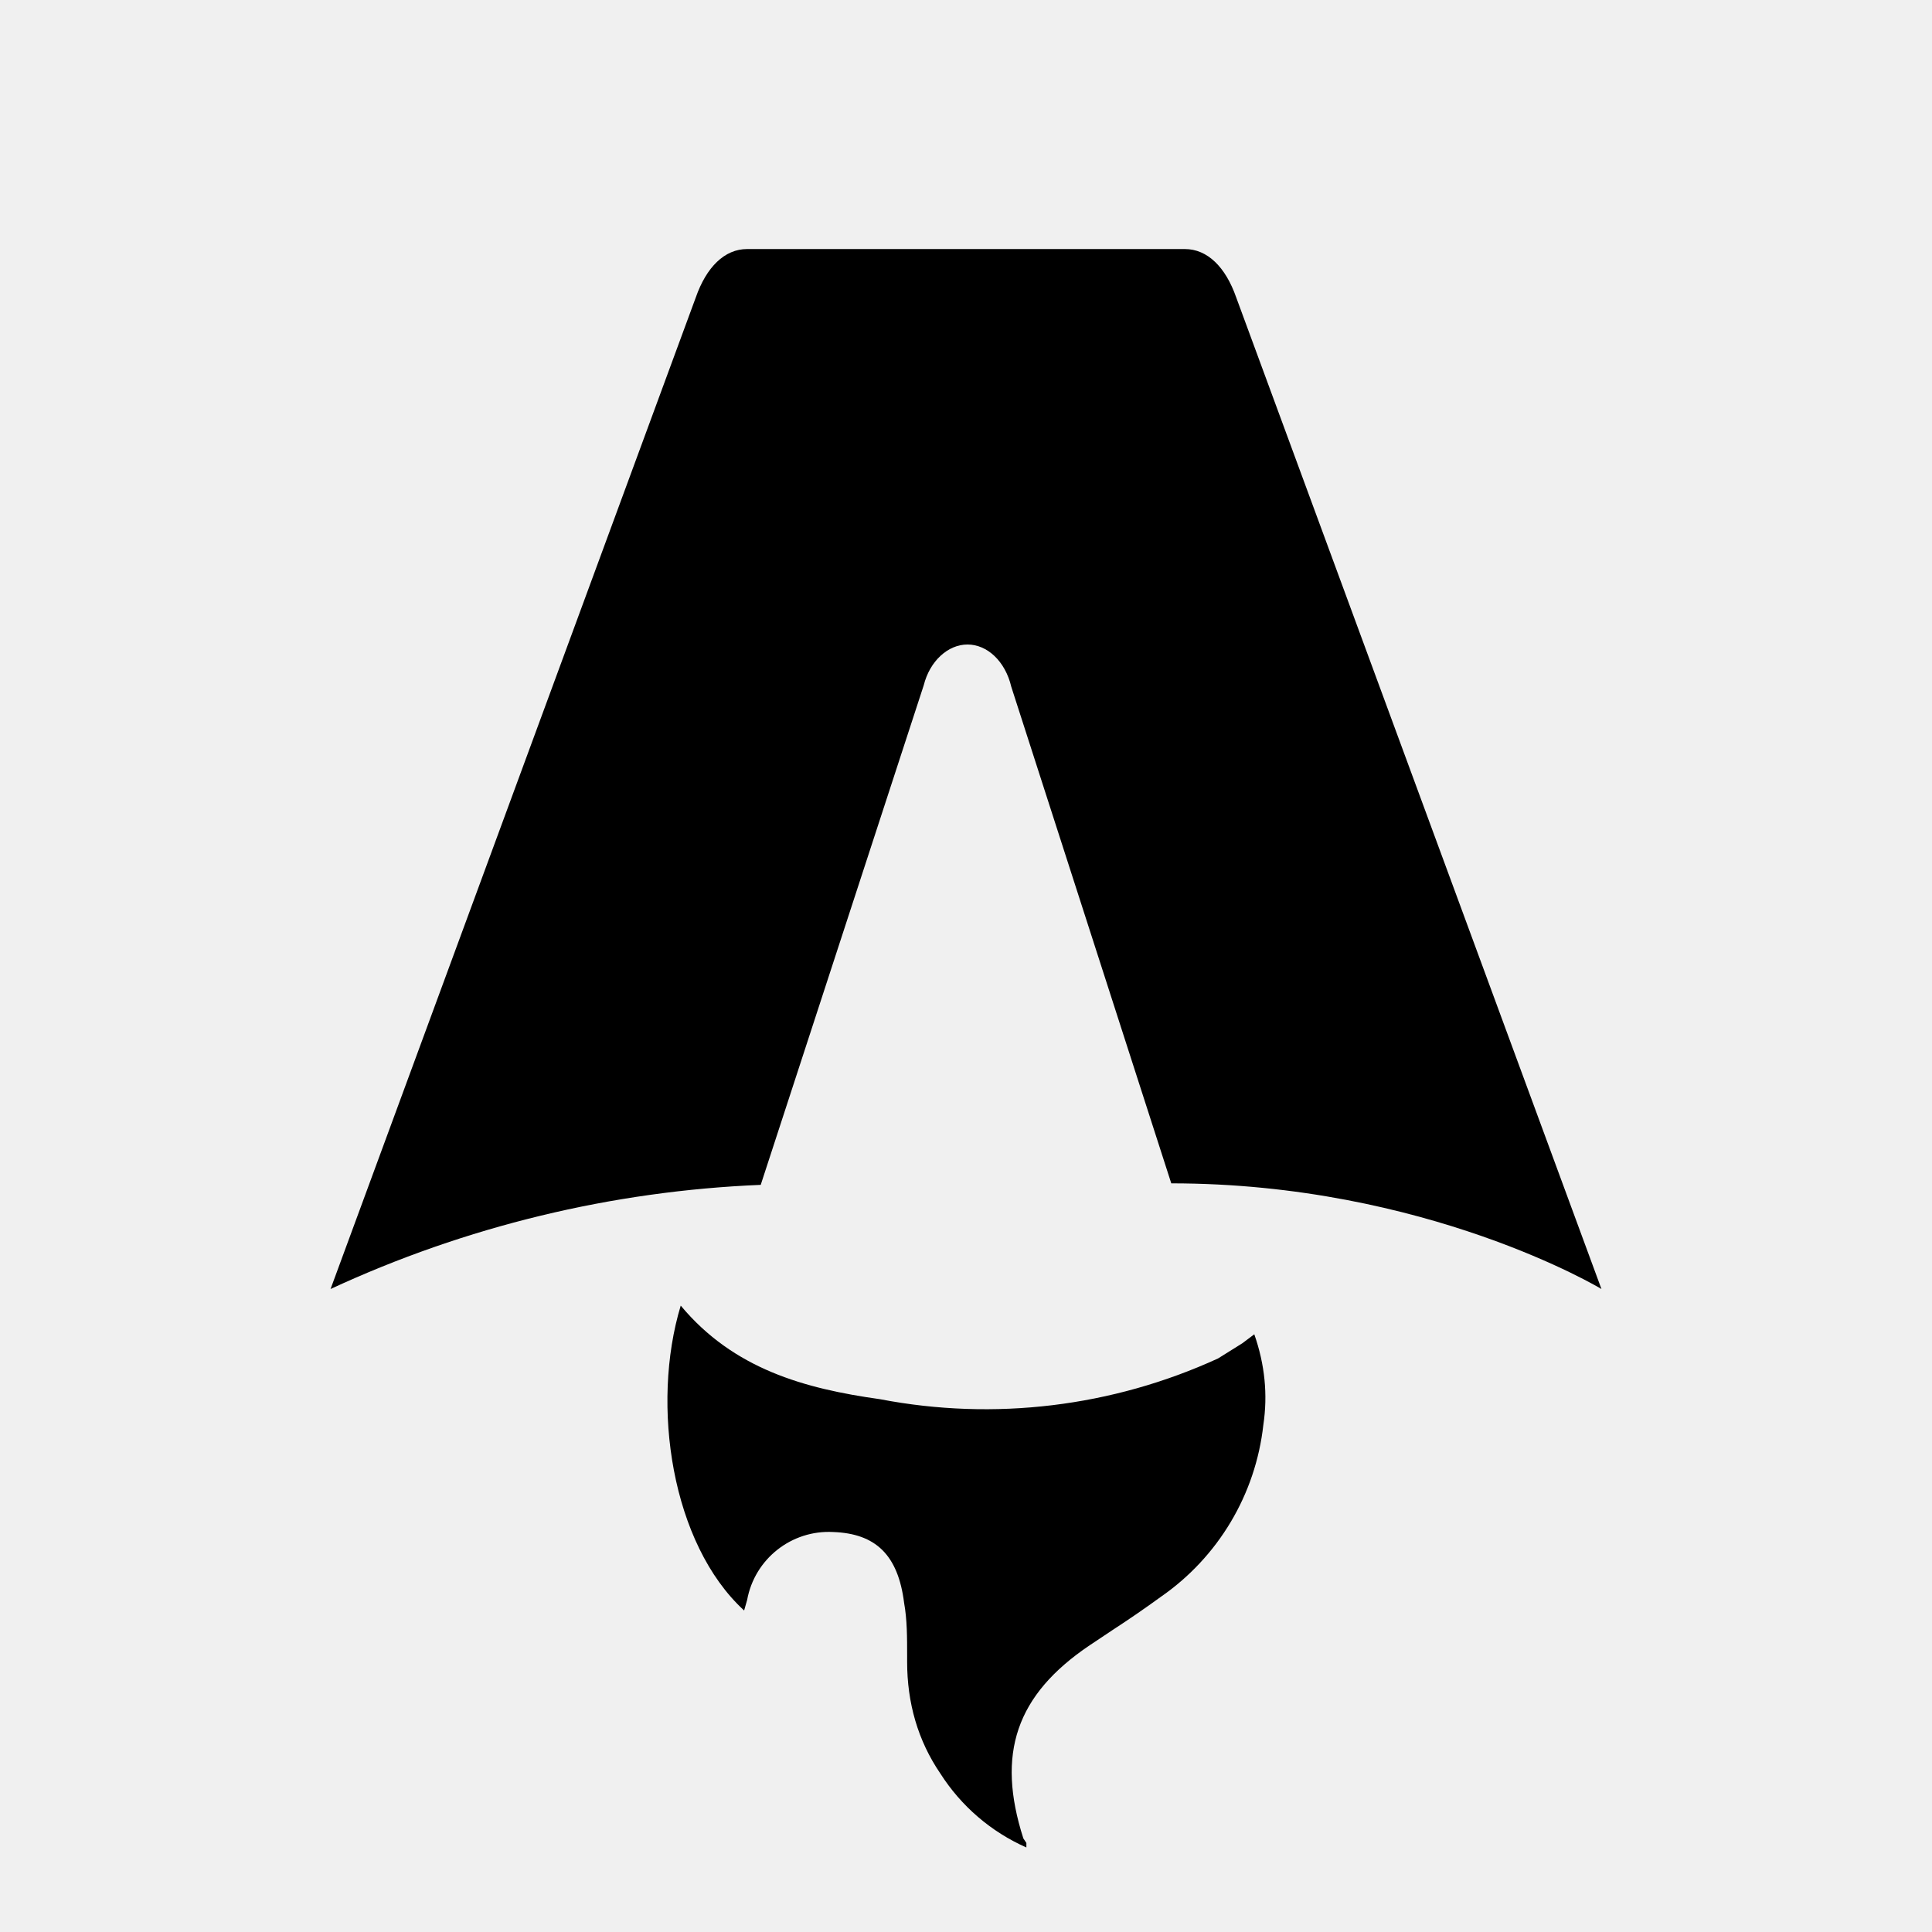
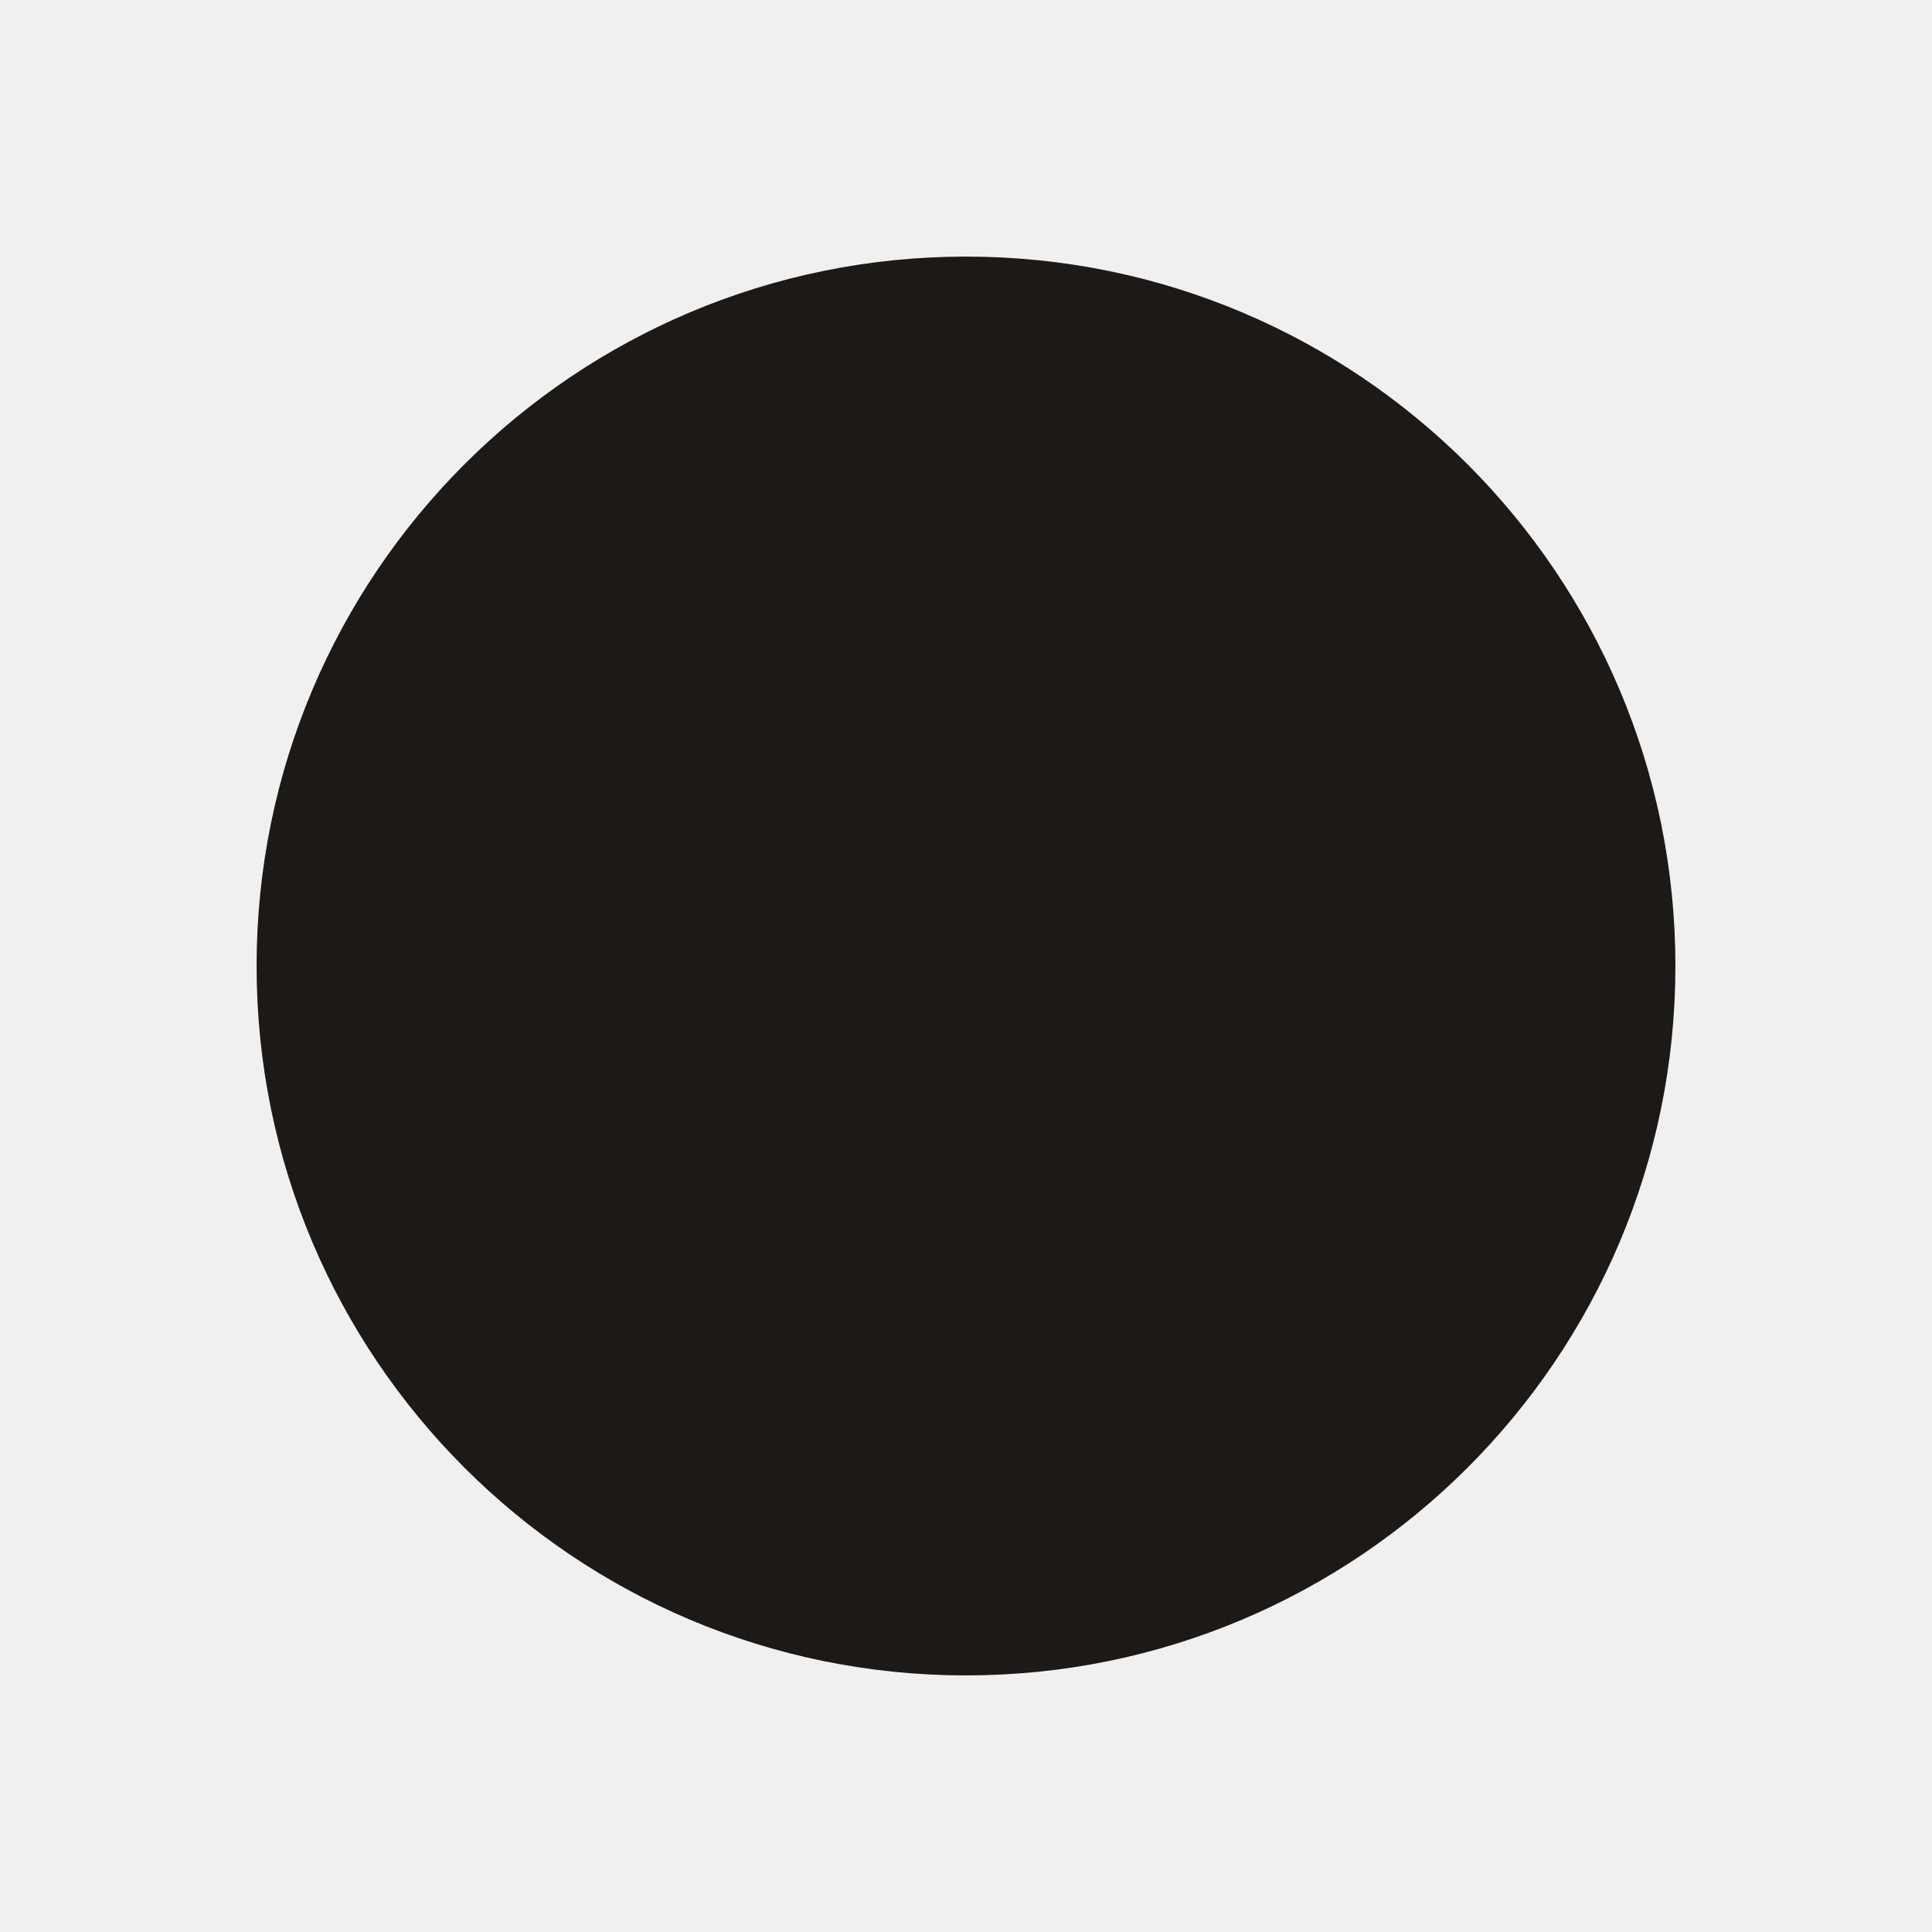
- <svg xmlns="http://www.w3.org/2000/svg" fill="none" viewBox="0 0 128 128">
-   <path d="M50.4 78.5a75.1 75.1 0 0 0-28.5 6.9l24.2-65.7c.7-2 1.9-3.2 3.4-3.2h29c1.5 0 2.7 1.2 3.4 3.2l24.2 65.7s-11.6-7-28.5-7L67 45.5c-.4-1.7-1.6-2.8-2.9-2.8-1.3 0-2.5 1.1-2.9 2.7L50.4 78.5Zm-1.1 28.2Zm-4.2-20.2c-2 6.6-.6 15.8 4.2 20.2a17.5 17.5 0 0 1 .2-.7 5.5 5.5 0 0 1 5.7-4.5c2.8.1 4.3 1.5 4.7 4.7.2 1.1.2 2.3.2 3.5v.4c0 2.7.7 5.2 2.2 7.4a13 13 0 0 0 5.7 4.9v-.3l-.2-.3c-1.8-5.6-.5-9.5 4.4-12.8l1.5-1a73 73 0 0 0 3.2-2.2 16 16 0 0 0 6.8-11.4c.3-2 .1-4-.6-6l-.8.6-1.6 1a37 37 0 0 1-22.4 2.7c-5-.7-9.7-2-13.2-6.2Z" />
+ <svg xmlns="http://www.w3.org/2000/svg" viewBox="0 0 32 32" fill="none">
  <style>
-         path { fill: #000; }
+         .ink { stroke: #1c1917; fill: #1c1917; }
        @media (prefers-color-scheme: dark) {
-             path { fill: #FFF; }
+             .ink { stroke: #e8e3d8; fill: #e8e3d8; }
        }
    </style>
+   <circle class="ink" cx="16" cy="16" r="11" fill="none" stroke-width="1.5" />
+   <circle class="ink" cx="16" cy="16" r="3.1" stroke="none" />
</svg>
